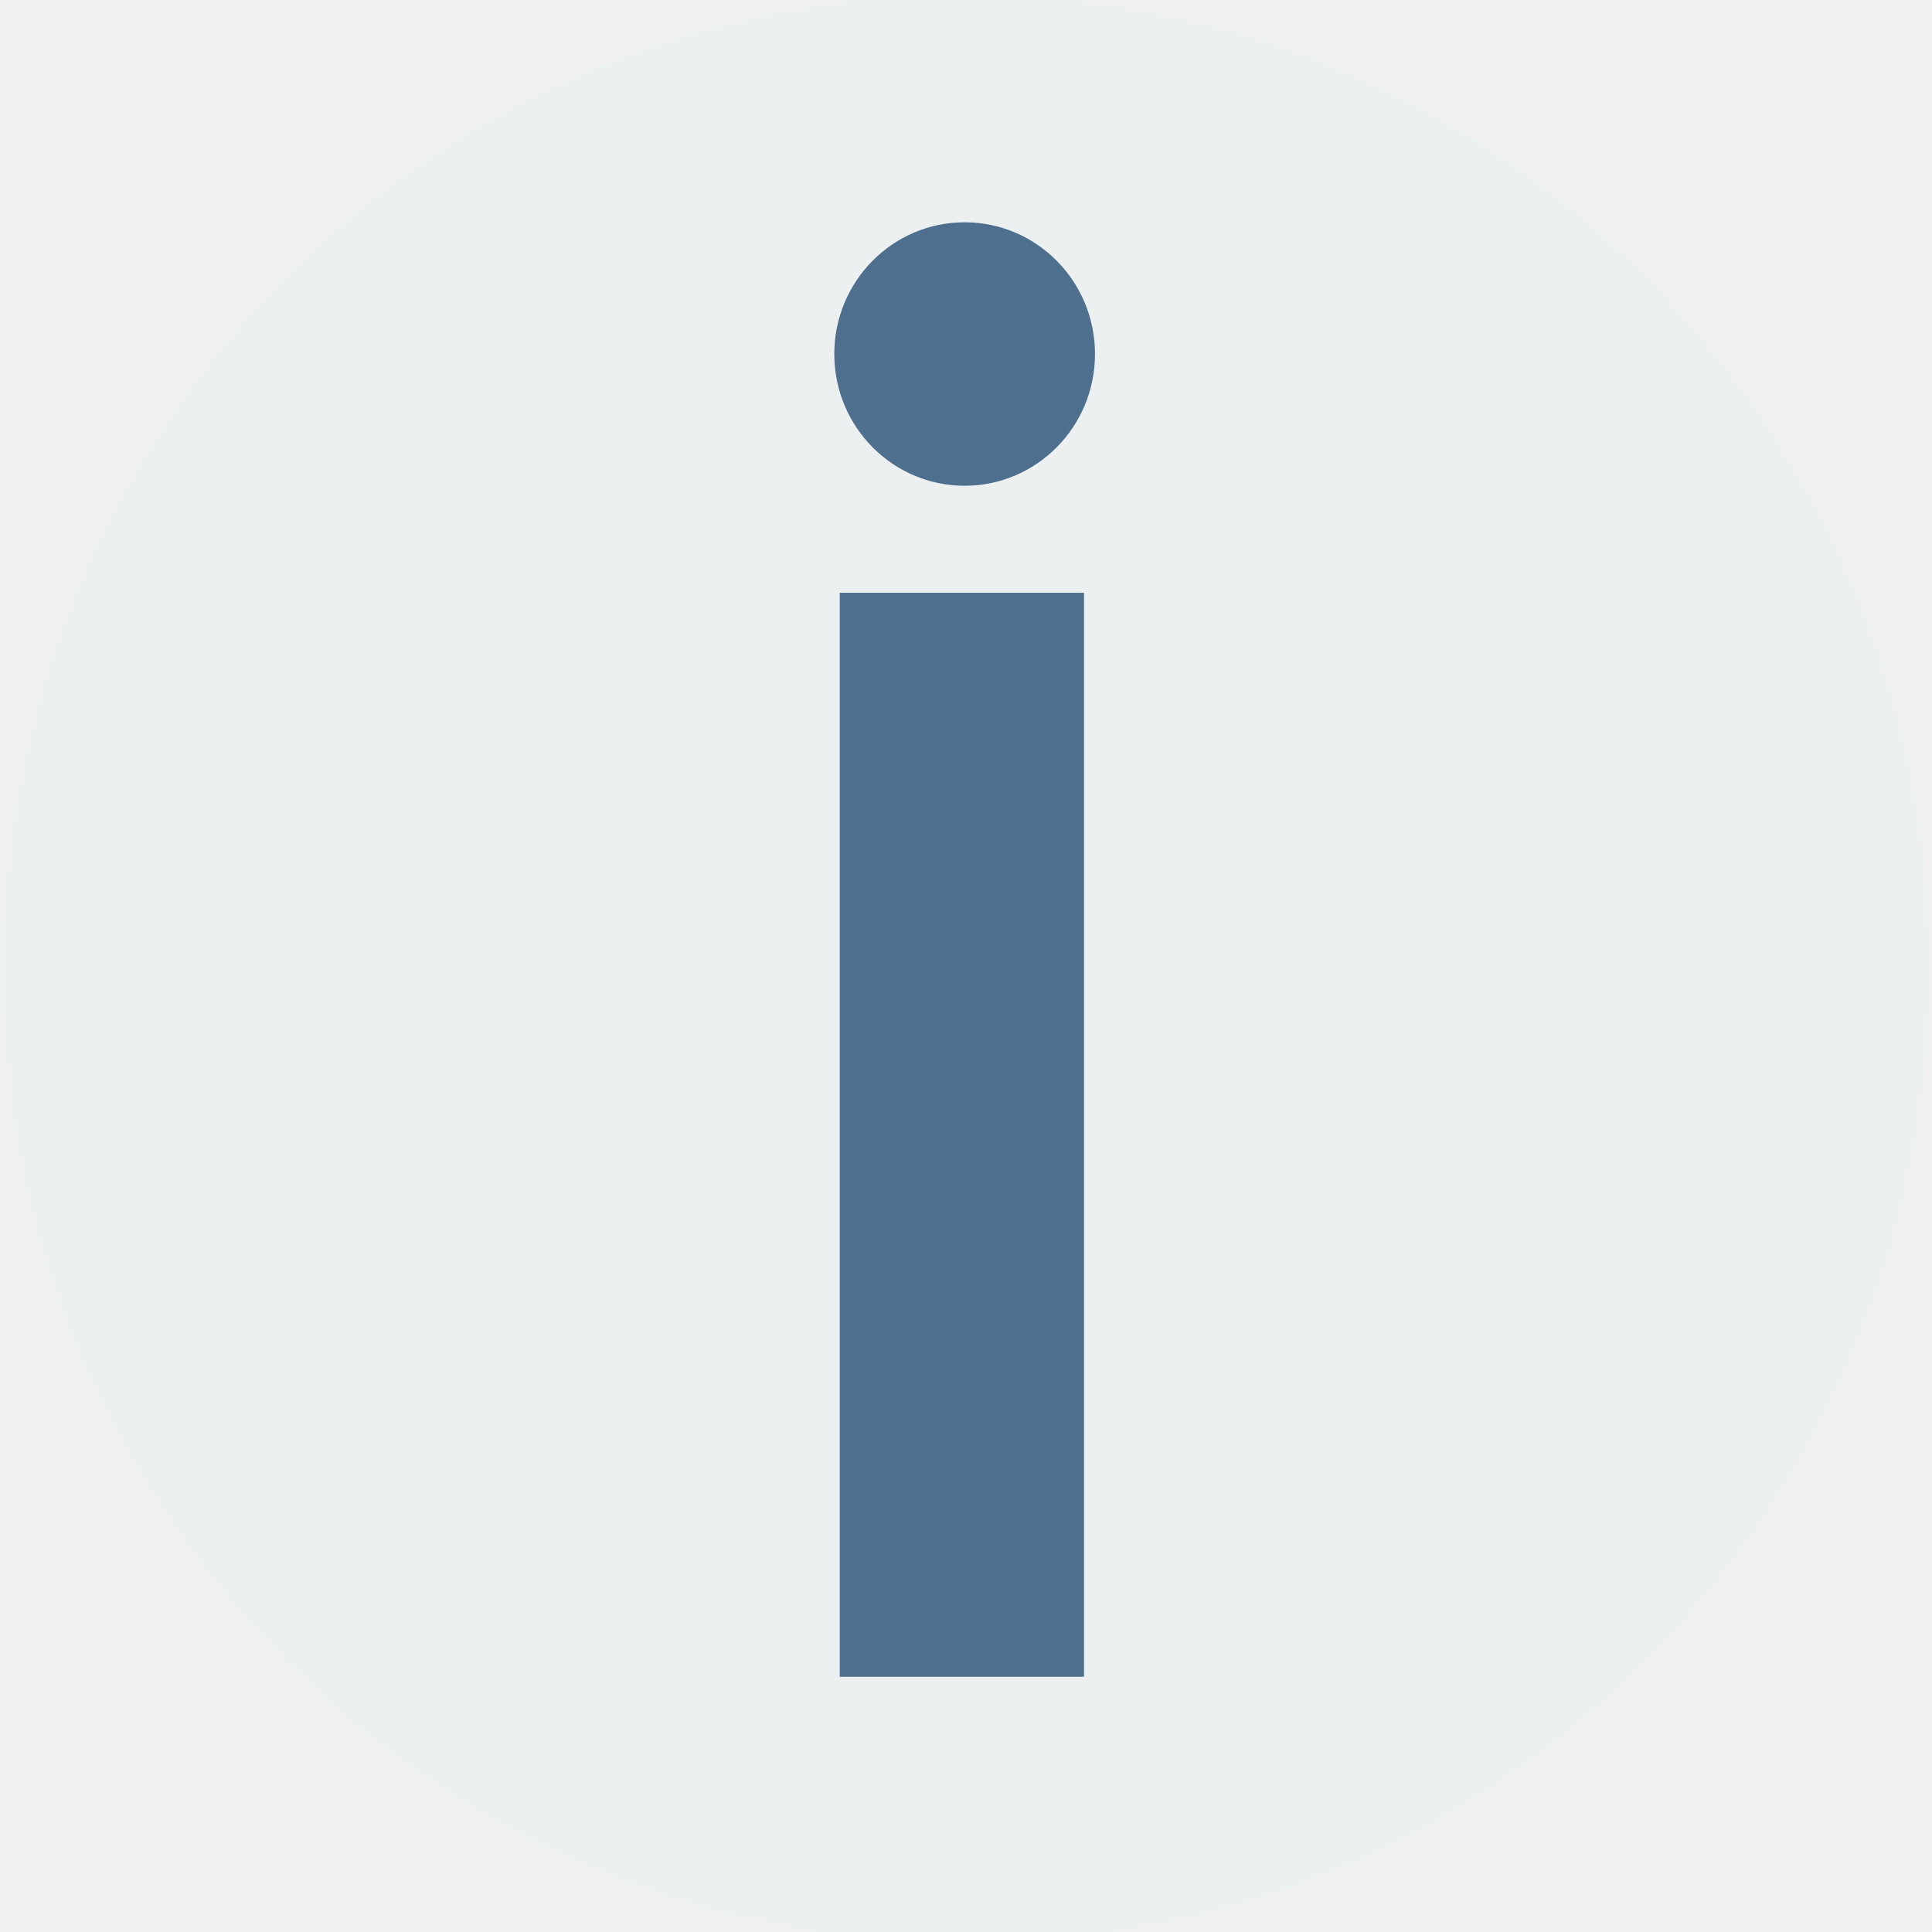
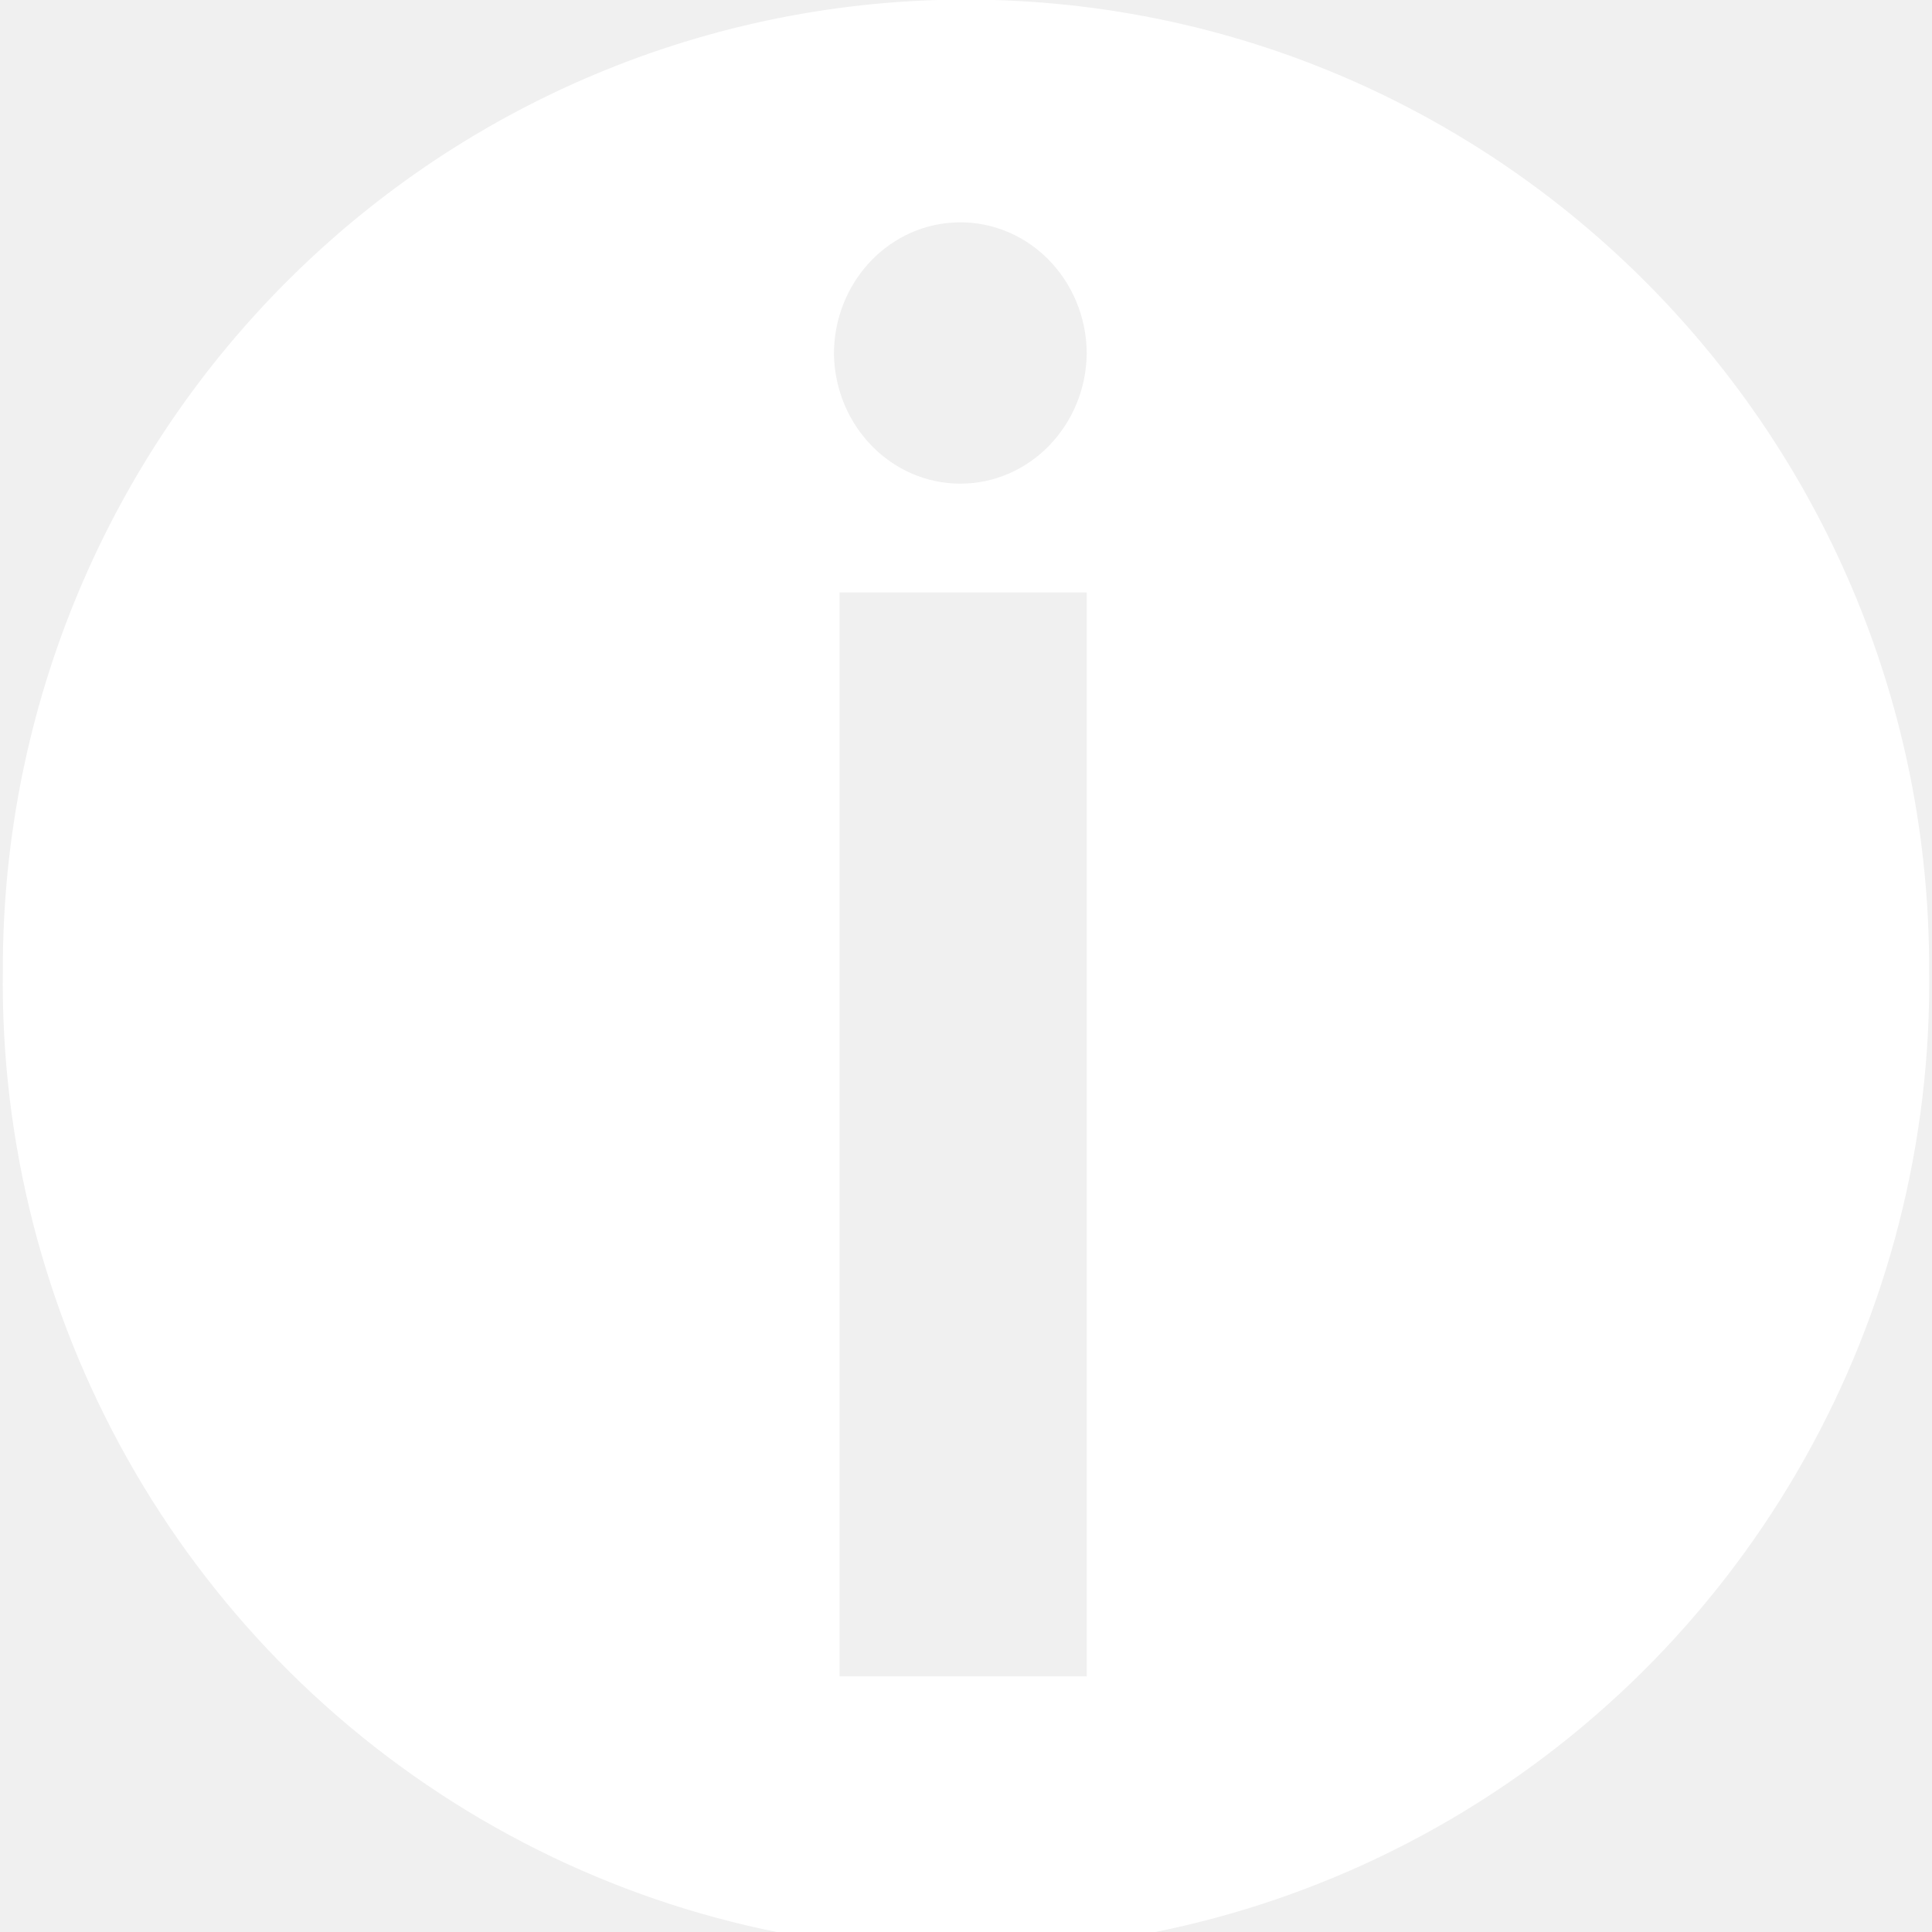
<svg xmlns="http://www.w3.org/2000/svg" version="1.1" width="64" height="64" id="svg3120">
  <defs id="defs3122" />
-   <path d="m 57.182,32.5 a 25.455,25.045 0 1 1 -50.909,0 25.455,25.045 0 1 1 50.909,0 z" transform="matrix(1.253571,0,0,1.281307,-7.772402,-9.551559)" id="path3131" style="fill:#ecf0f1;fill-opacity:1" />
-   <rect width="8.091" height="35.909" x="27.818" y="19.636" id="rect3907" style="fill:#4f6f8f;fill-opacity:1" />
-   <path d="m 35.364,12.364 a 4.318,4.364 0 1 1 -8.636,0 4.318,4.364 0 1 1 8.636,0 z" transform="translate(0.9090909,-0.6363636)" id="path3911" style="fill:#4f6f8f;fill-opacity:1" />
+   <path style="fill:#ffffff;fill-opacity:1" d="M 32.938 0 A 31.909 32.091 0 0 0 0.094 32.094 A 31.909 32.091 0 1 0 63.906 32.094 A 31.909 32.091 0 0 0 32.938 0 z M 31.531 7.375 A 4.182 4.364 0 0 1 36 11.719 A 4.188 4.37 0 0 1 27.625 11.719 A 4.182 4.364 0 0 1 31.531 7.375 z M 27.812 19.625 L 36 19.625 L 36 55.531 L 27.812 55.531 L 27.812 19.625 z " id="path3131" />
</svg>
